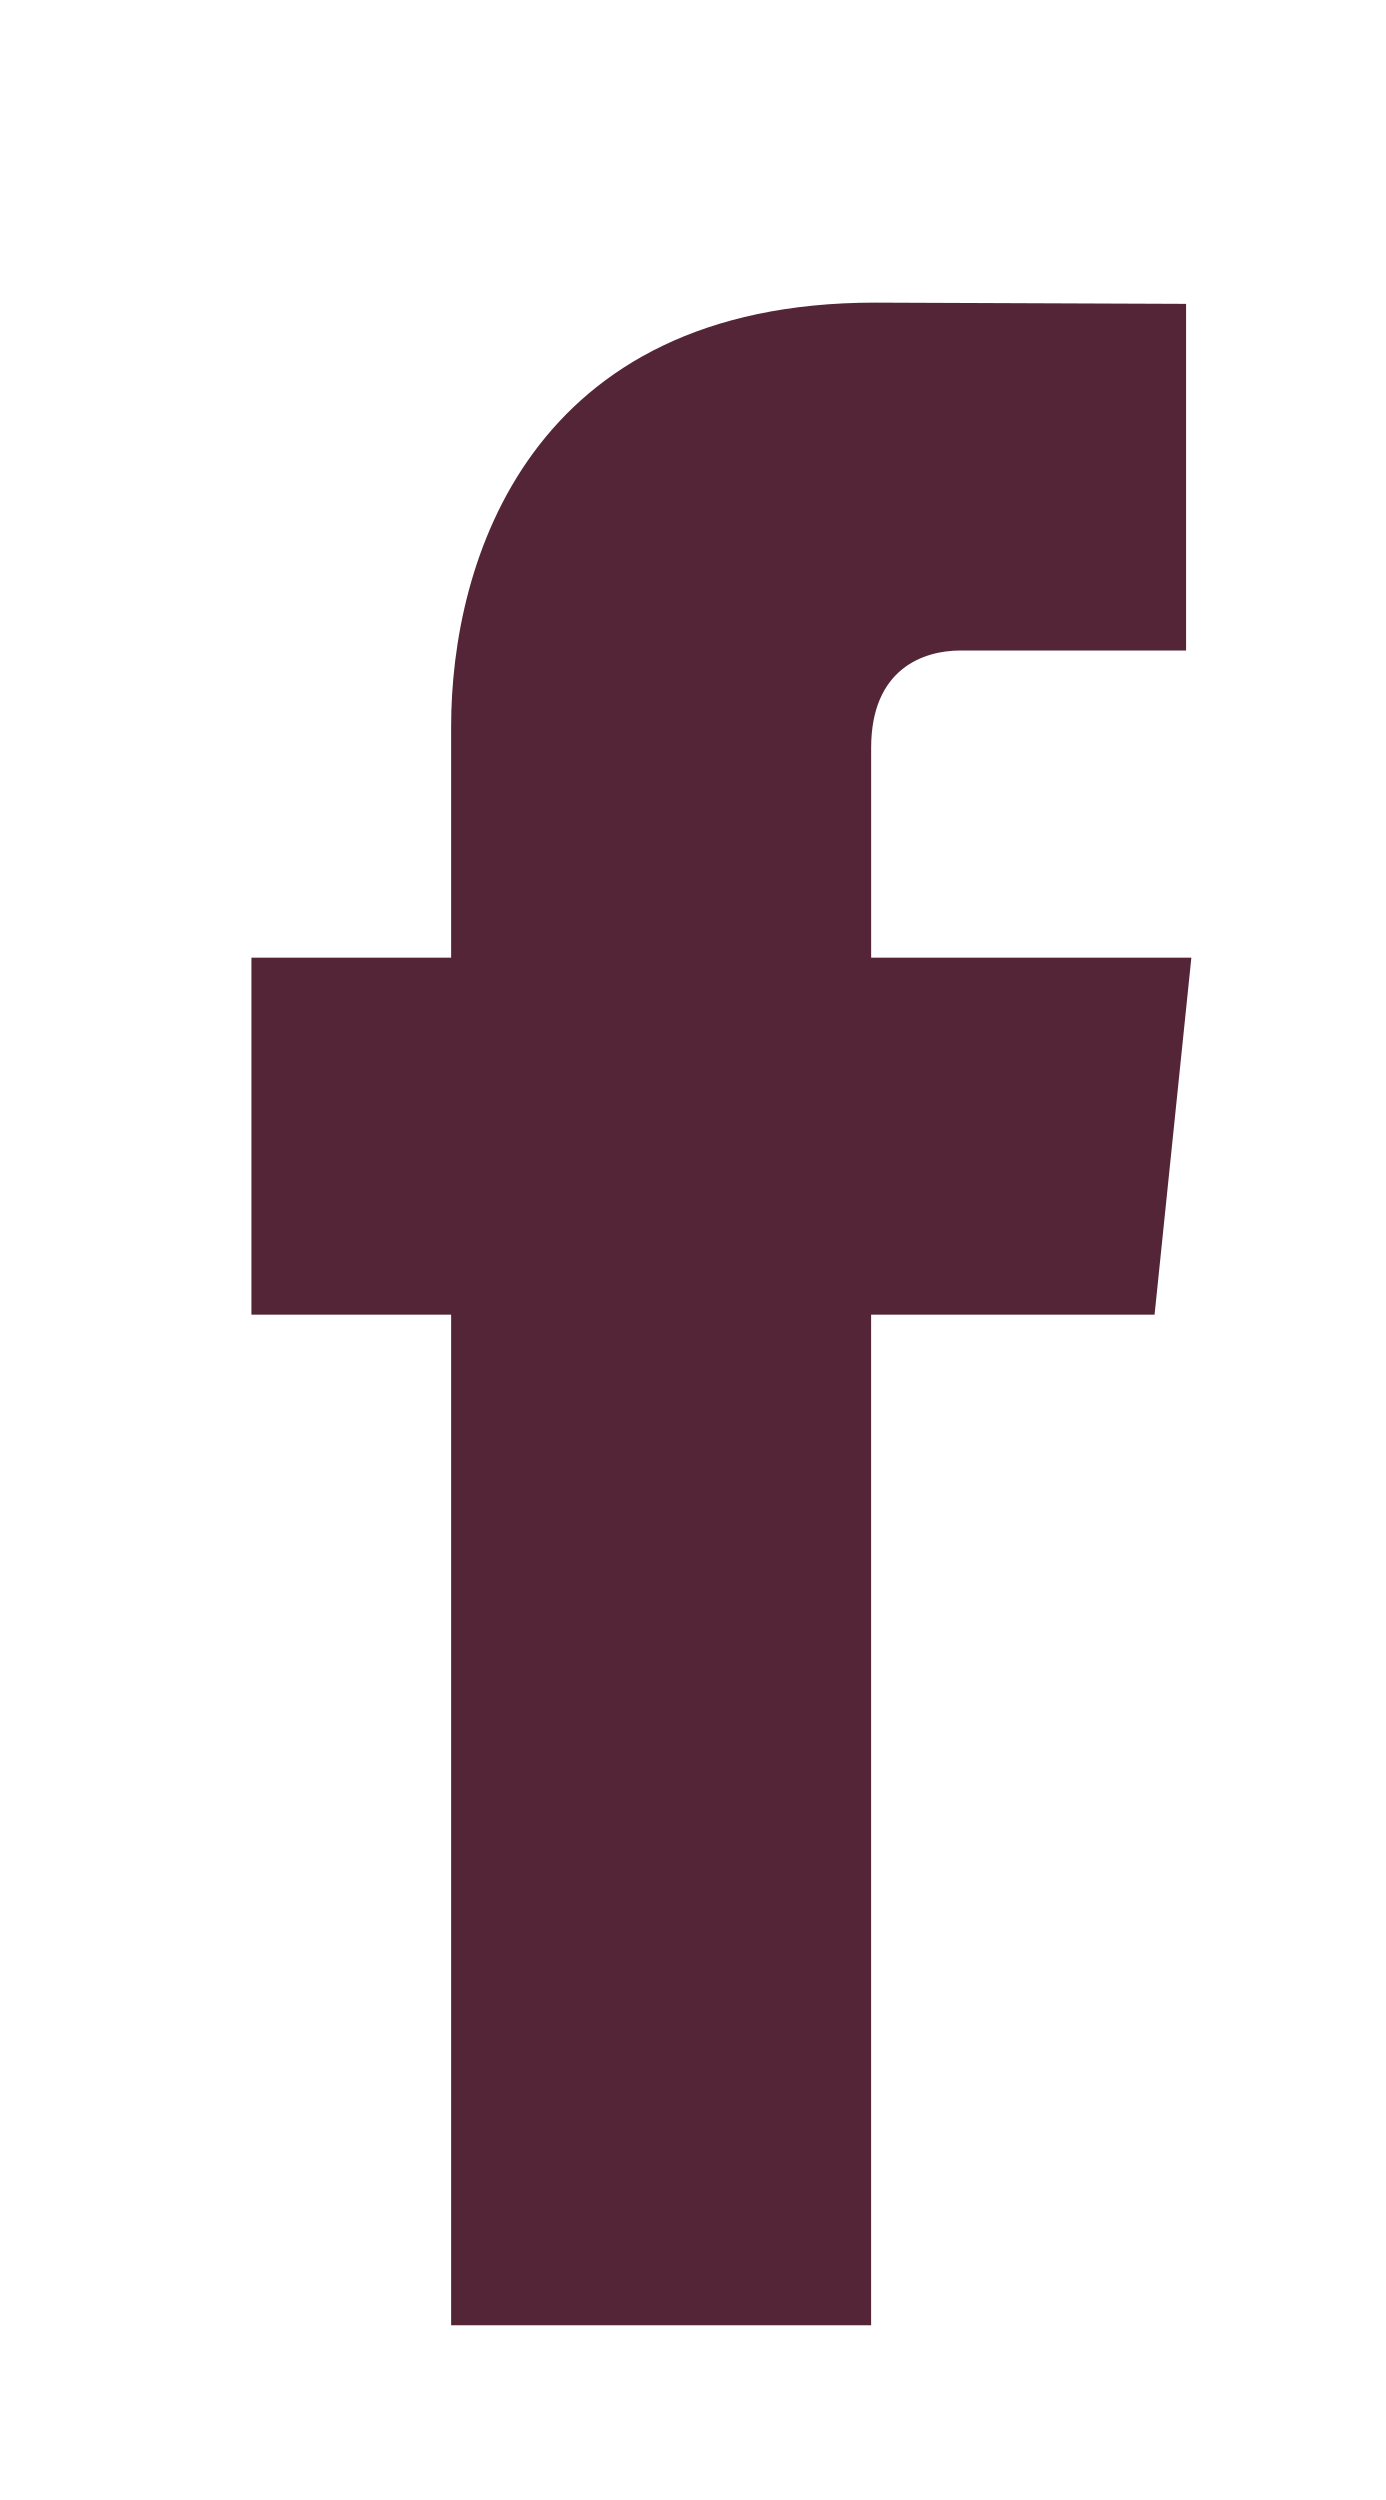
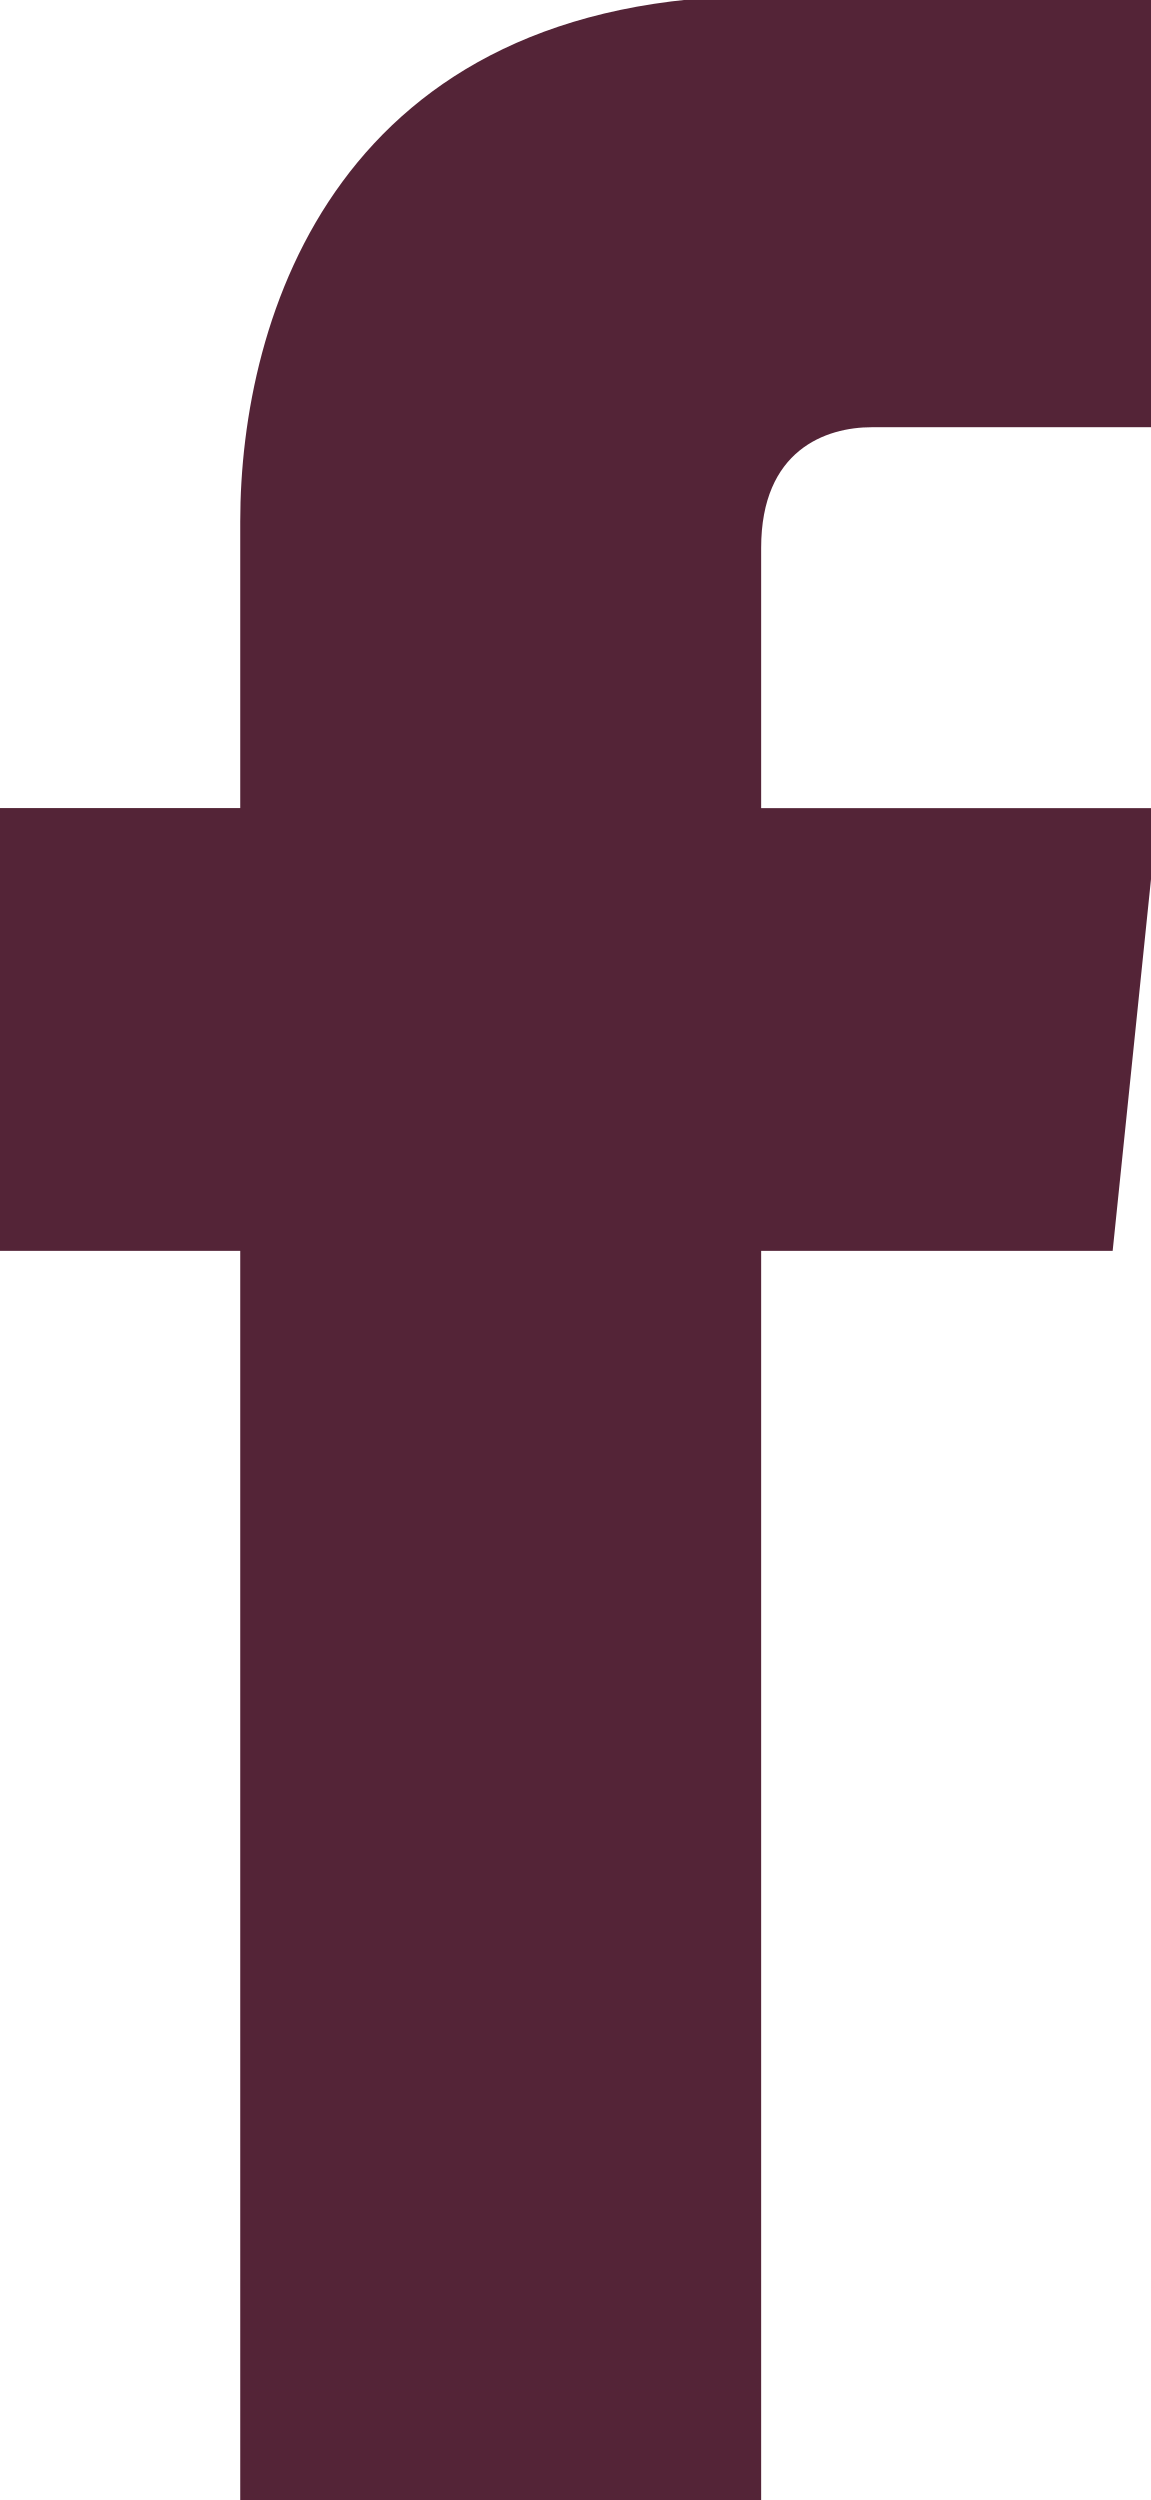
- <svg xmlns="http://www.w3.org/2000/svg" version="1.1" id="Layer_1" x="0px" y="0px" width="46.067px" height="83.146px" viewBox="0 0 46.067 83.146" enable-background="new 0 0 46.067 83.146" xml:space="preserve">
-   <path fill="#542437" d="M38.399,43.724h-9.427c0,15.061,0,33.61,0,33.61H15.004c0,0,0-18.361,0-33.61H8.362V31.85h6.642v-7.685  c0-5.502,2.61-14.1,14.094-14.1l10.349,0.041v11.529c0,0-6.291,0-7.508,0c-1.227,0-2.966,0.607-2.966,3.236v6.979h10.65  L38.399,43.724z" />
+ <svg xmlns="http://www.w3.org/2000/svg" version="1.1" id="Layer_1" x="0px" y="0px" width="29px" height="63px" viewBox="0 0 29 63" enable-background="new 0 0 29 63" xml:space="preserve">
+   <path fill="#542437" d="M28.039,31.522h-8.858c0,14.153,0,31.585,0,31.585H6.054c0,0,0-17.254,0-31.585h-6.243V20.364h6.243v-7.222  c0-5.17,2.452-13.249,13.245-13.249l9.725,0.038v10.835c0,0-5.913,0-7.057,0c-1.152,0-2.786,0.57-2.786,3.041v6.558h10.009  L28.039,31.522z" />
</svg>
